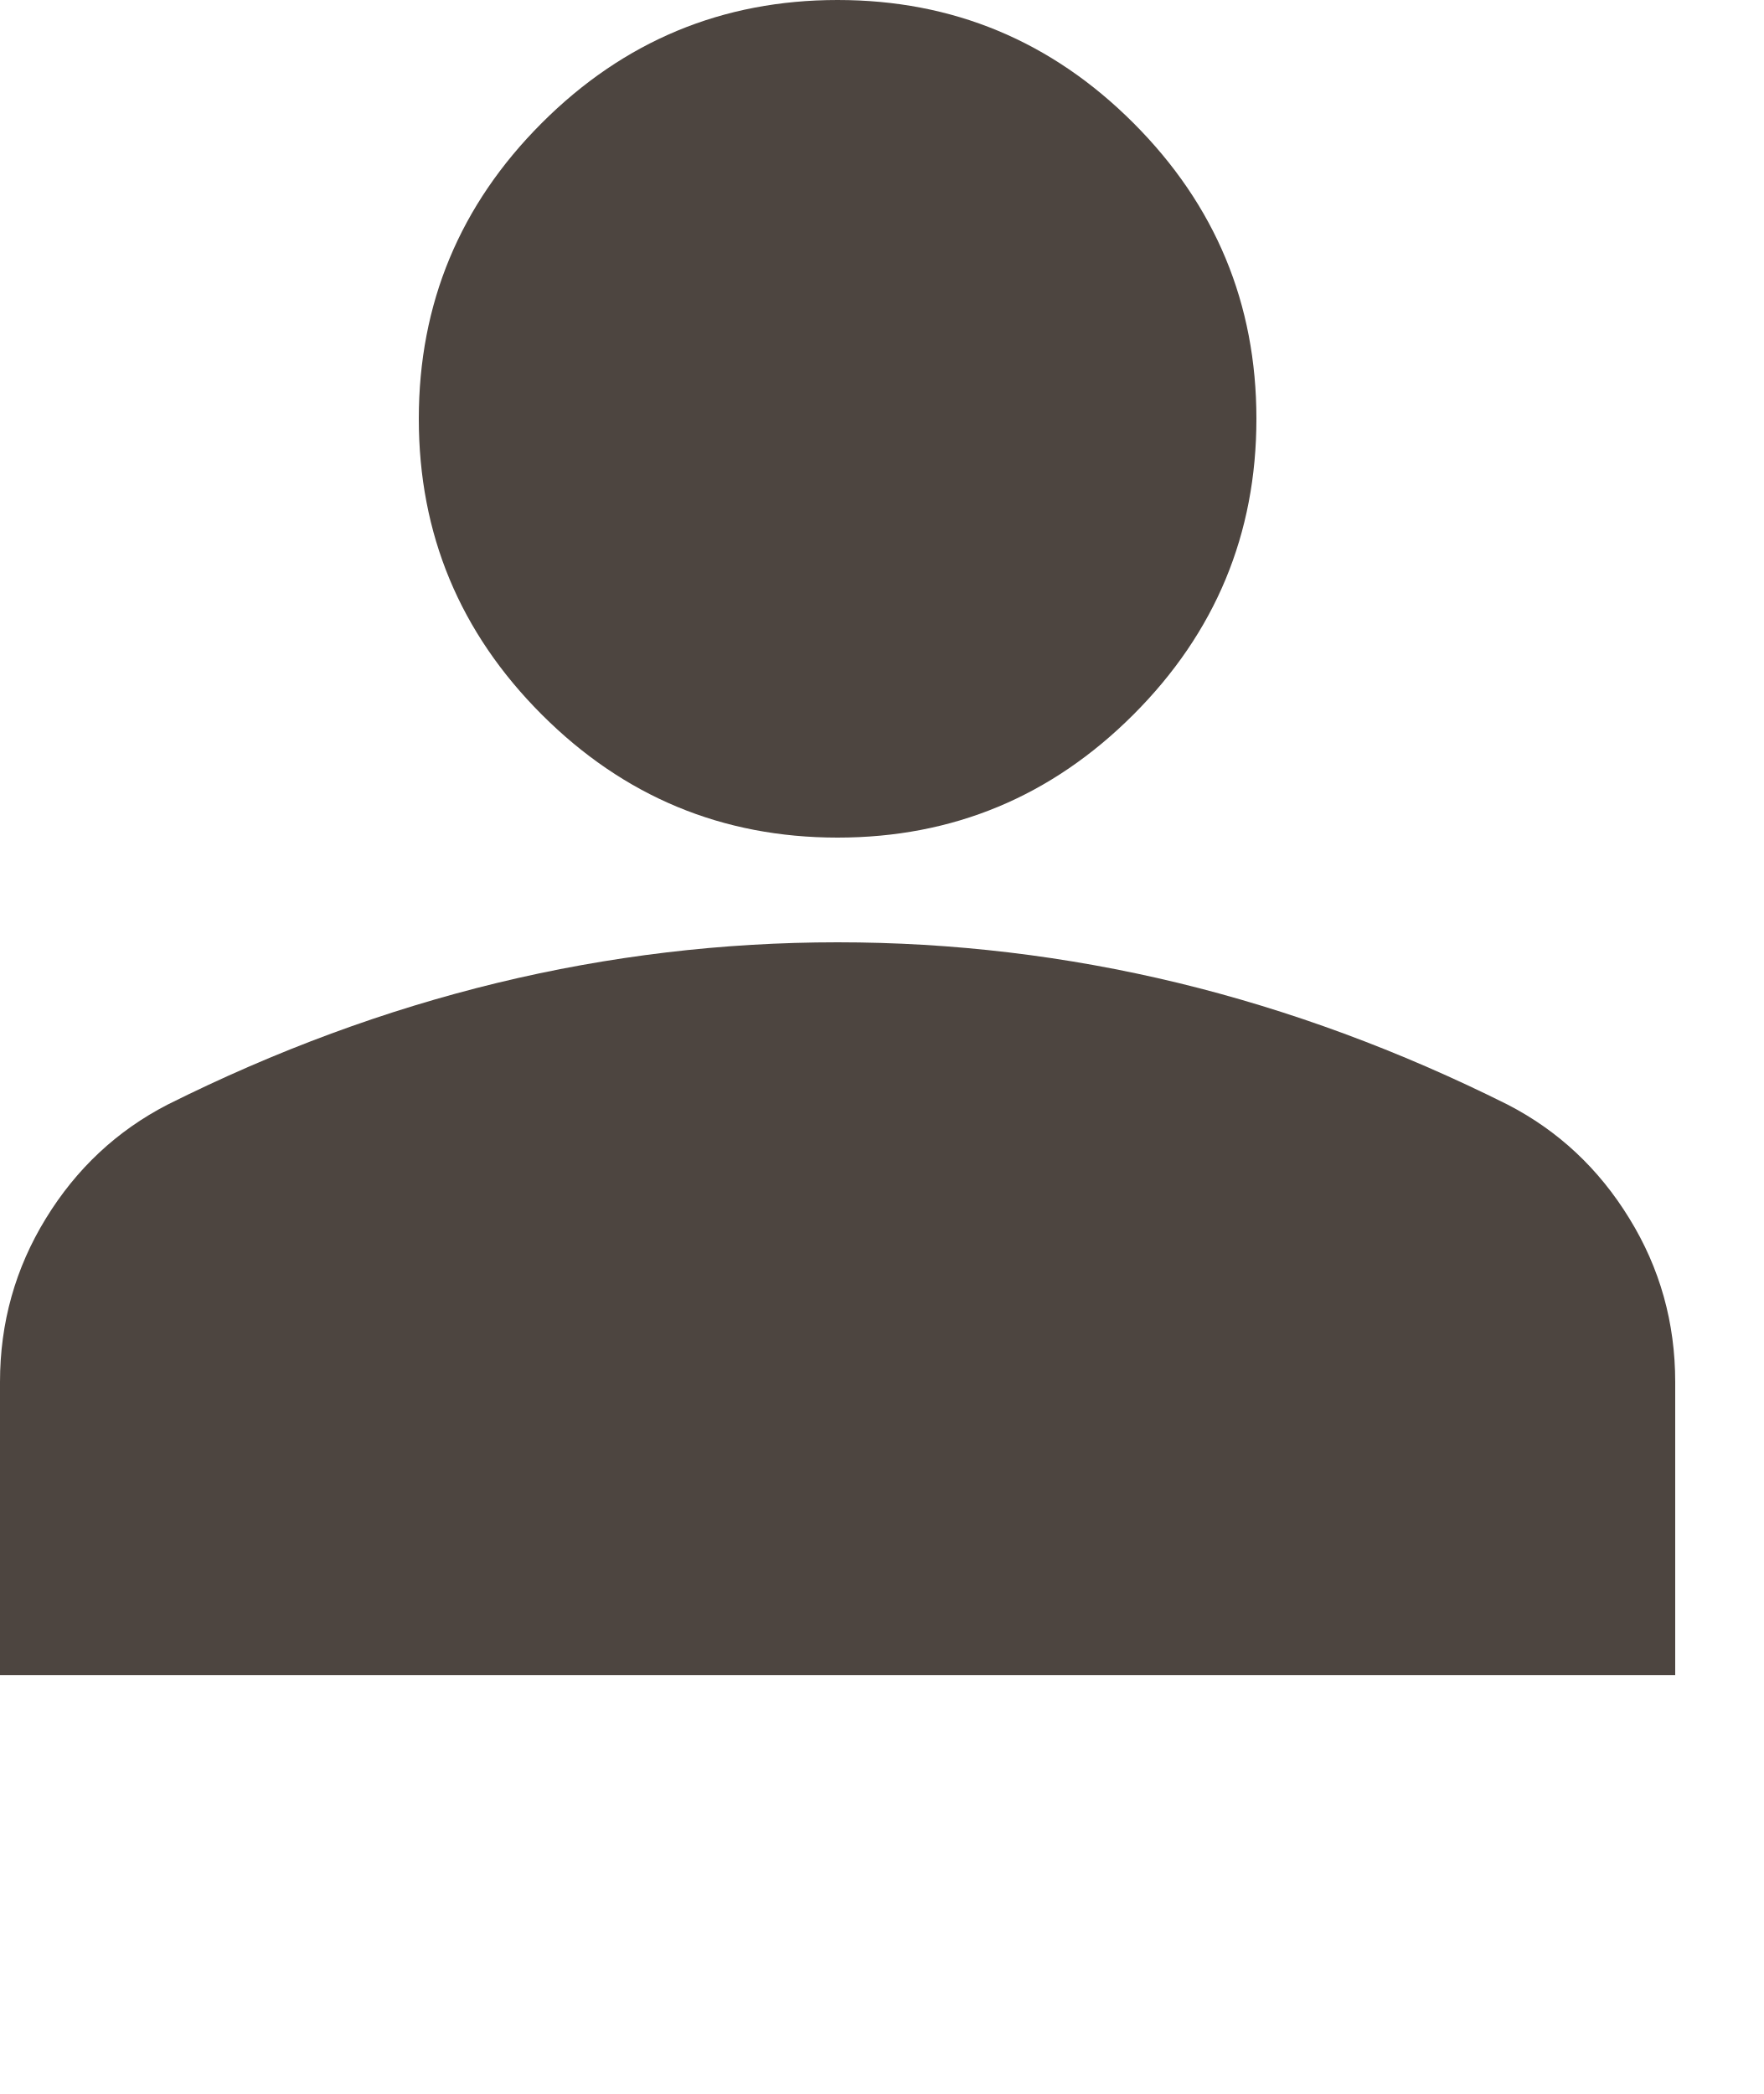
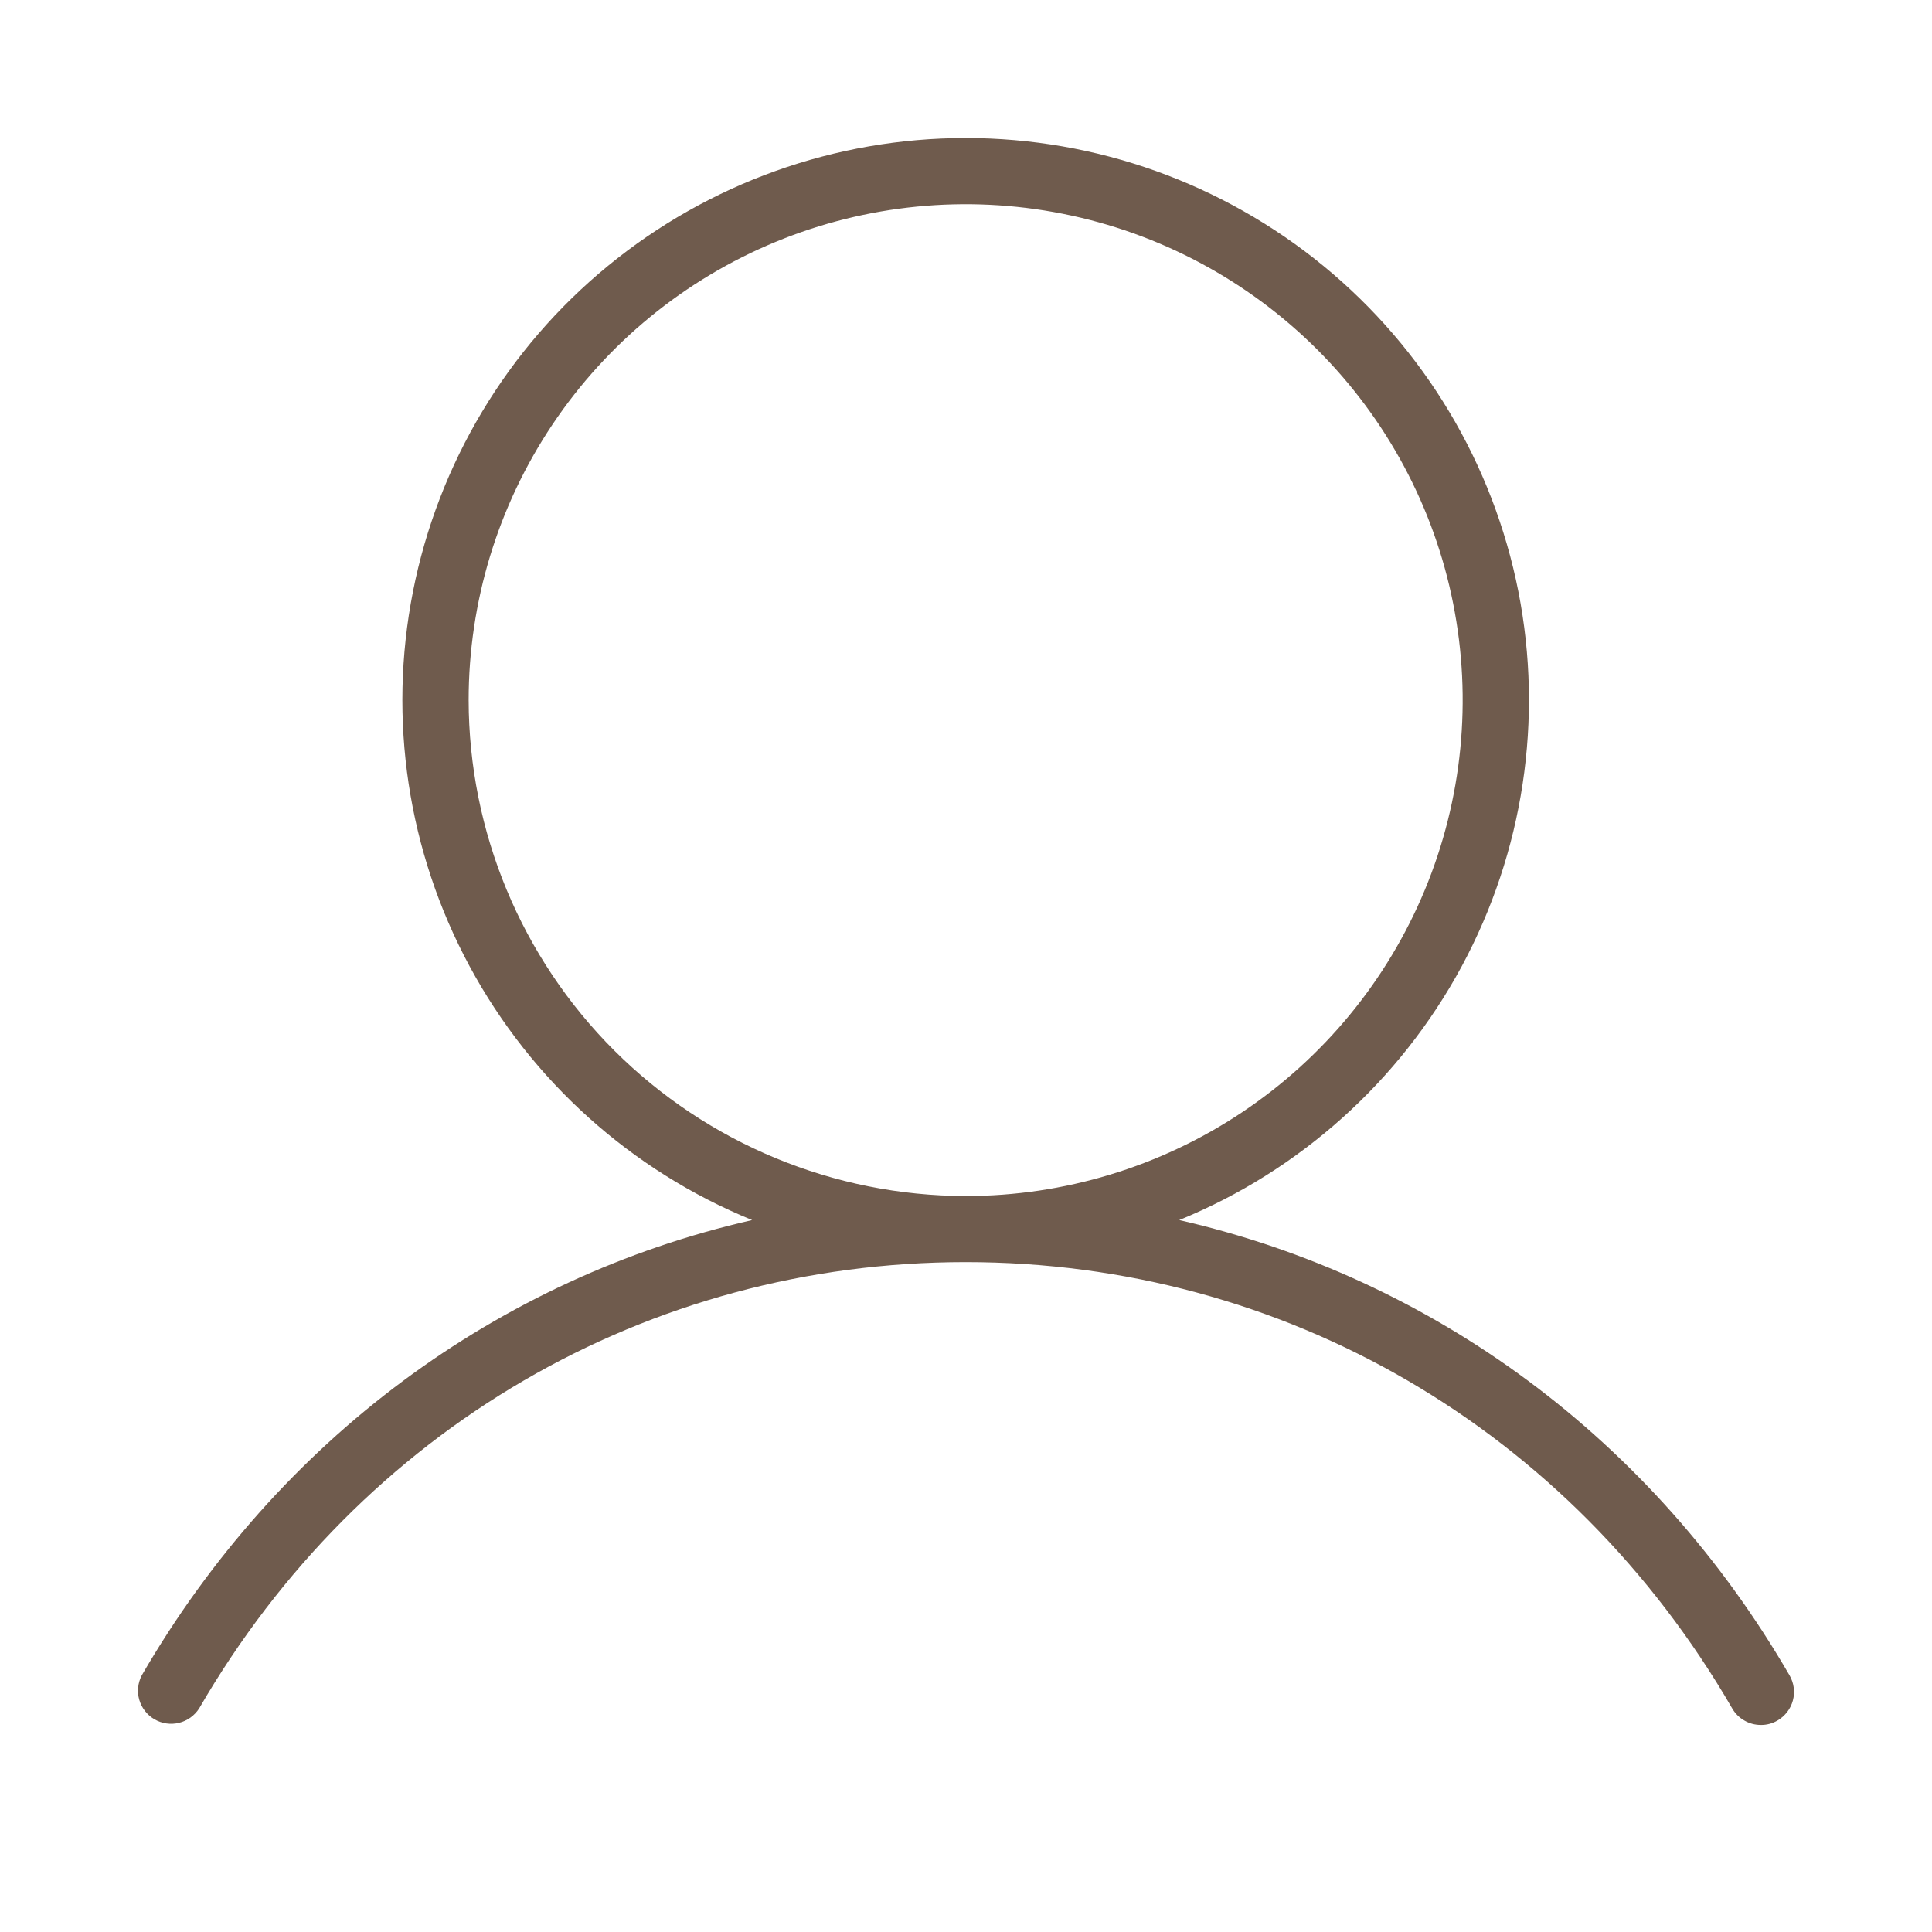
- <svg xmlns="http://www.w3.org/2000/svg" width="16" height="19" viewBox="0 0 16 19" fill="none">
-   <path d="M7.6 7.6C6.555 7.6 5.66 7.228 4.916 6.484C4.172 5.74 3.8 4.845 3.8 3.8C3.8 2.755 4.172 1.86 4.916 1.116C5.66 0.372 6.555 0 7.6 0C8.645 0 9.54 0.372 10.284 1.116C11.028 1.86 11.4 2.755 11.4 3.8C11.4 4.845 11.028 5.74 10.284 6.484C9.54 7.228 8.645 7.6 7.6 7.6ZM0 15.2V12.54C0 12.002 0.139 11.507 0.416 11.056C0.693 10.604 1.061 10.26 1.52 10.023C2.502 9.532 3.499 9.164 4.513 8.918C5.526 8.673 6.555 8.55 7.6 8.55C8.645 8.55 9.674 8.673 10.688 8.918C11.701 9.164 12.698 9.532 13.68 10.023C14.139 10.26 14.507 10.604 14.784 11.056C15.062 11.507 15.2 12.002 15.2 12.54V15.2H0Z" fill="#4D4540" />
+ <svg xmlns="http://www.w3.org/2000/svg" width="30" height="30" viewBox="0 0 30 30" fill="none">
+   <path d="M27.788 26.015C25.663 22.35 22.257 19.847 18.311 18.945C20.186 18.179 21.736 16.786 22.697 15.006C23.657 13.225 23.968 11.167 23.577 9.184C23.185 7.2 22.116 5.413 20.55 4.129C18.985 2.845 17.021 2.143 14.995 2.143C12.968 2.143 11.005 2.845 9.44 4.129C7.874 5.413 6.804 7.2 6.413 9.184C6.021 11.167 6.332 13.225 7.293 15.006C8.253 16.786 9.804 18.179 11.679 18.945C7.738 19.844 4.326 22.35 2.201 26.015C2.14 26.133 2.126 26.269 2.163 26.396C2.2 26.523 2.285 26.631 2.4 26.698C2.515 26.764 2.651 26.784 2.78 26.752C2.909 26.721 3.02 26.64 3.092 26.529C5.605 22.19 10.058 19.598 14.995 19.598C19.932 19.598 24.385 22.19 26.898 26.529C26.943 26.607 27.008 26.672 27.086 26.716C27.164 26.762 27.253 26.785 27.343 26.785C27.434 26.786 27.523 26.762 27.601 26.716C27.718 26.648 27.805 26.536 27.84 26.404C27.875 26.273 27.856 26.133 27.788 26.015ZM7.277 10.871C7.277 9.348 7.73 7.86 8.578 6.593C9.426 5.327 10.631 4.34 12.041 3.757C13.452 3.174 15.004 3.022 16.501 3.319C17.998 3.616 19.373 4.35 20.452 5.426C21.532 6.503 22.267 7.875 22.564 9.369C22.862 10.863 22.709 12.411 22.125 13.818C21.541 15.225 20.552 16.428 19.283 17.274C18.014 18.12 16.521 18.572 14.995 18.572C12.949 18.569 10.987 17.757 9.54 16.314C8.093 14.87 7.28 12.913 7.277 10.871Z" fill="#6F5B4D" />
</svg>
